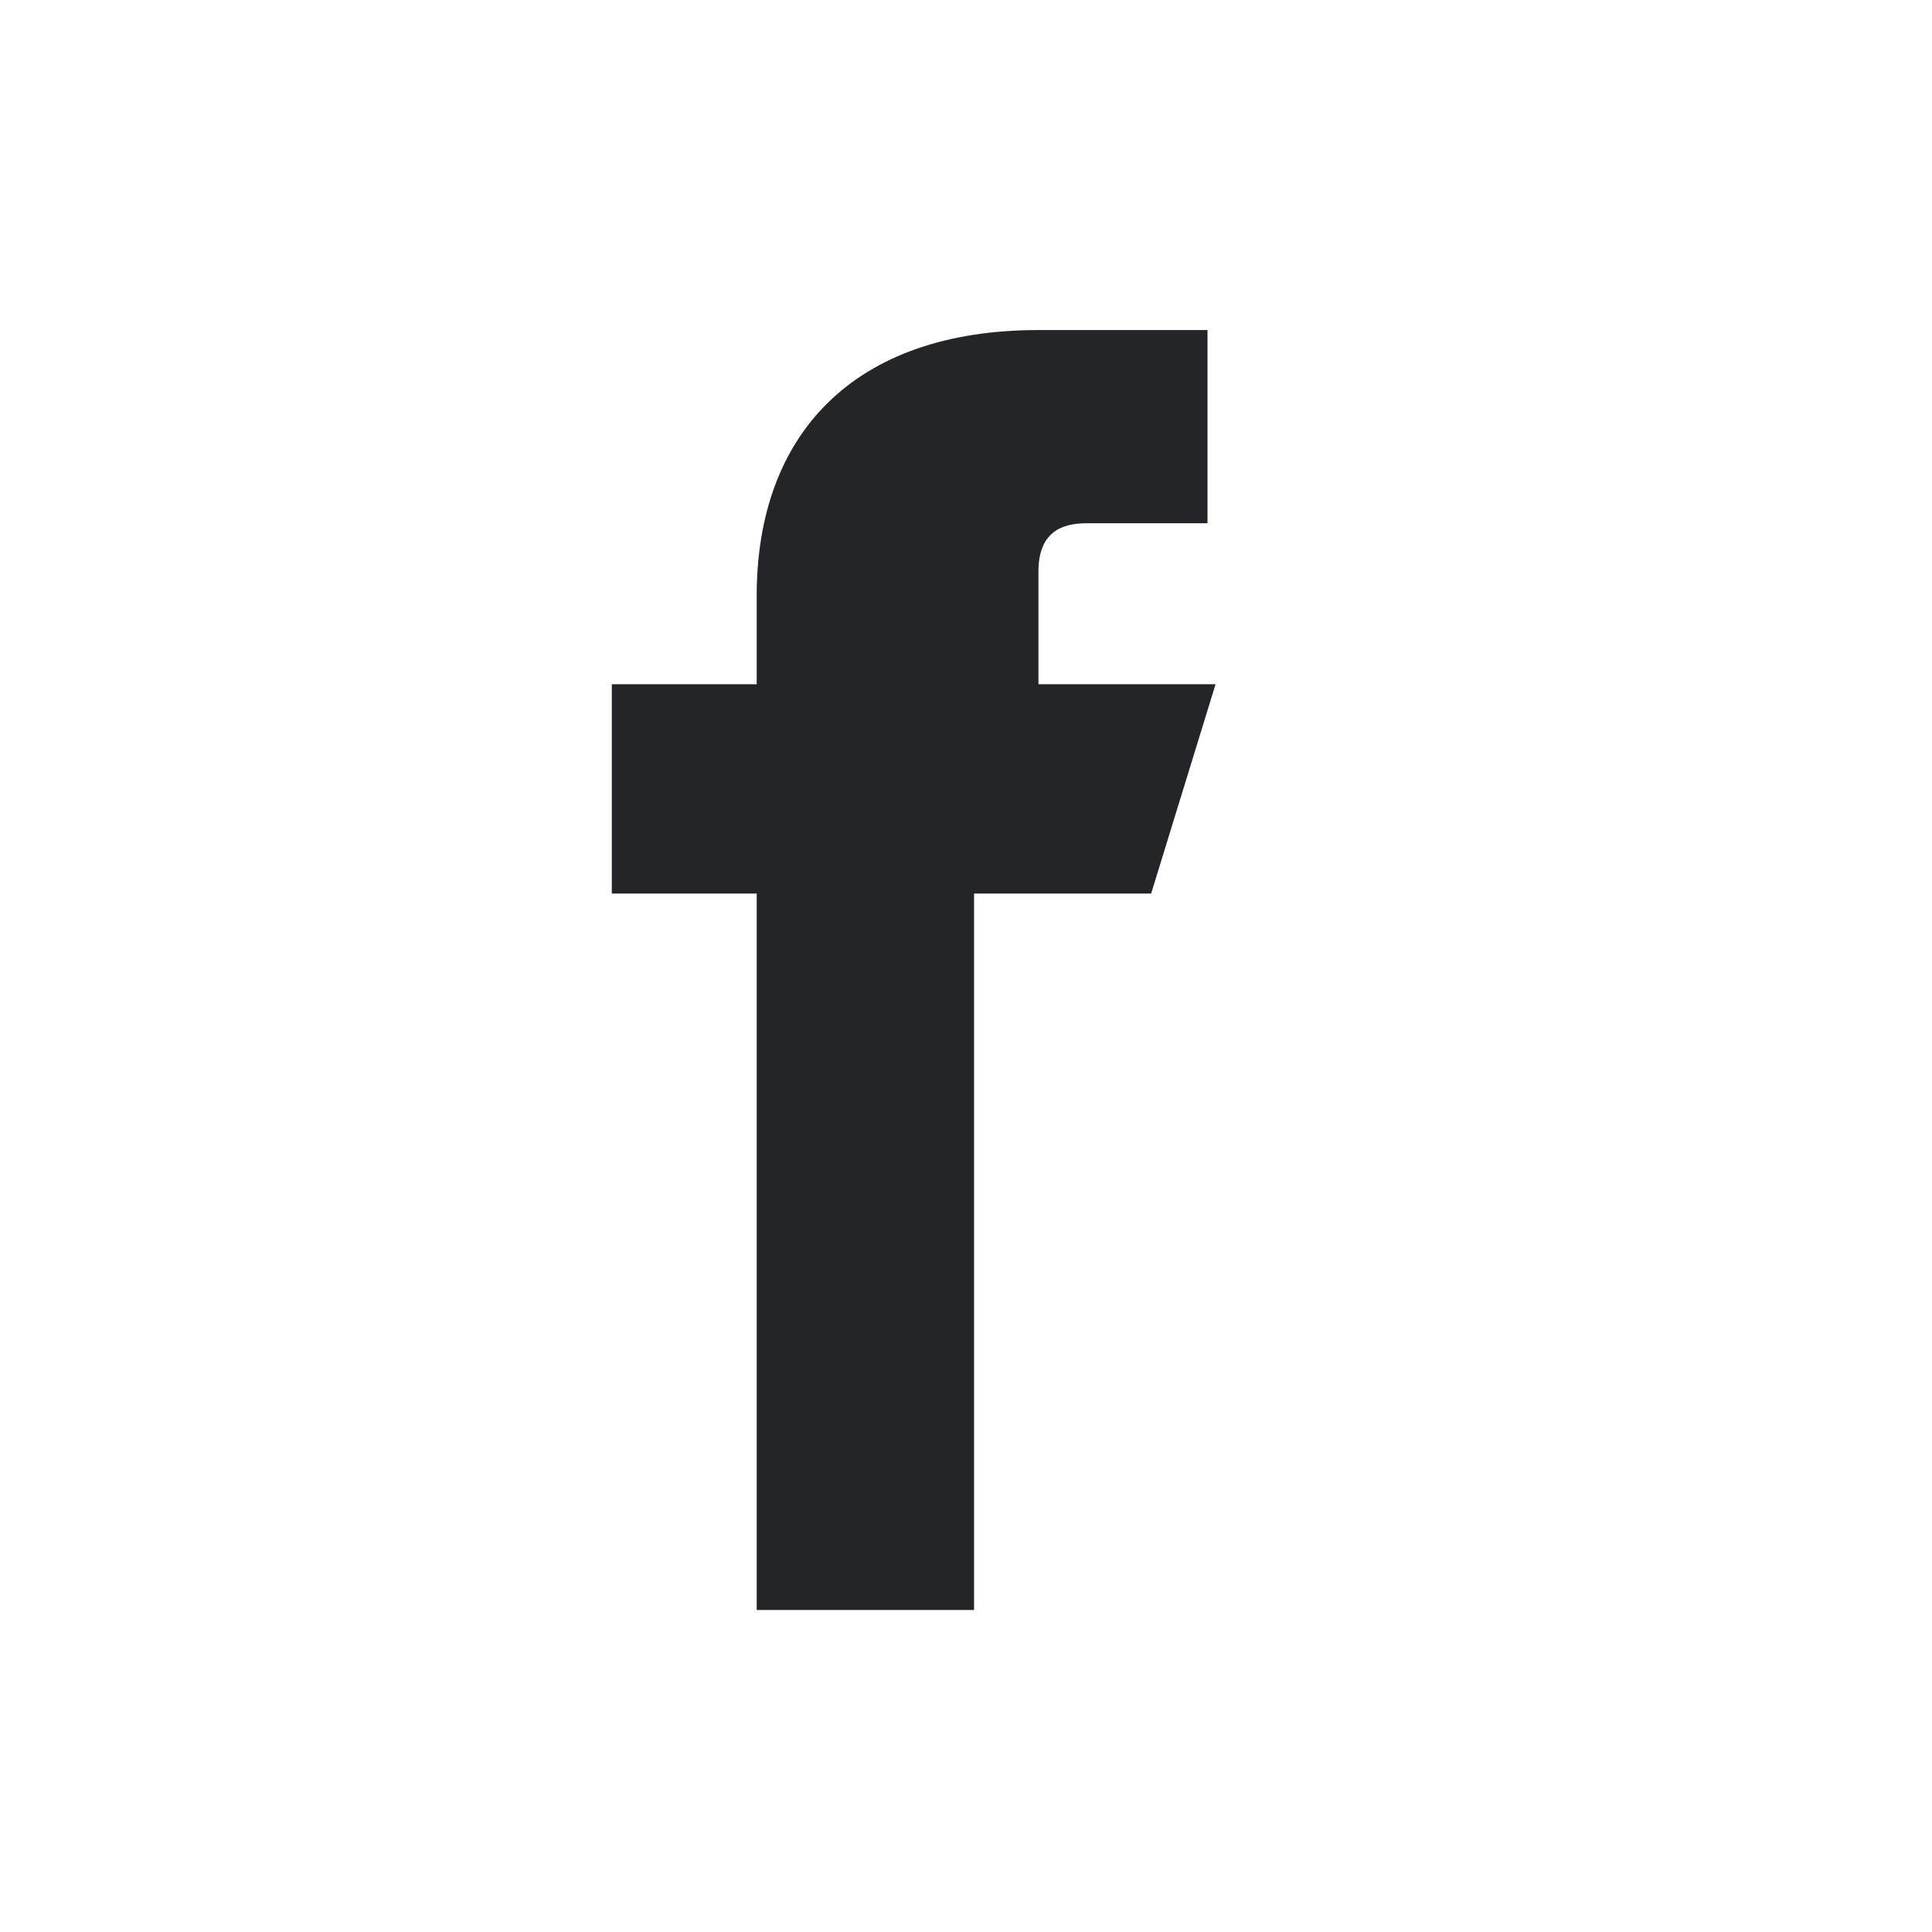
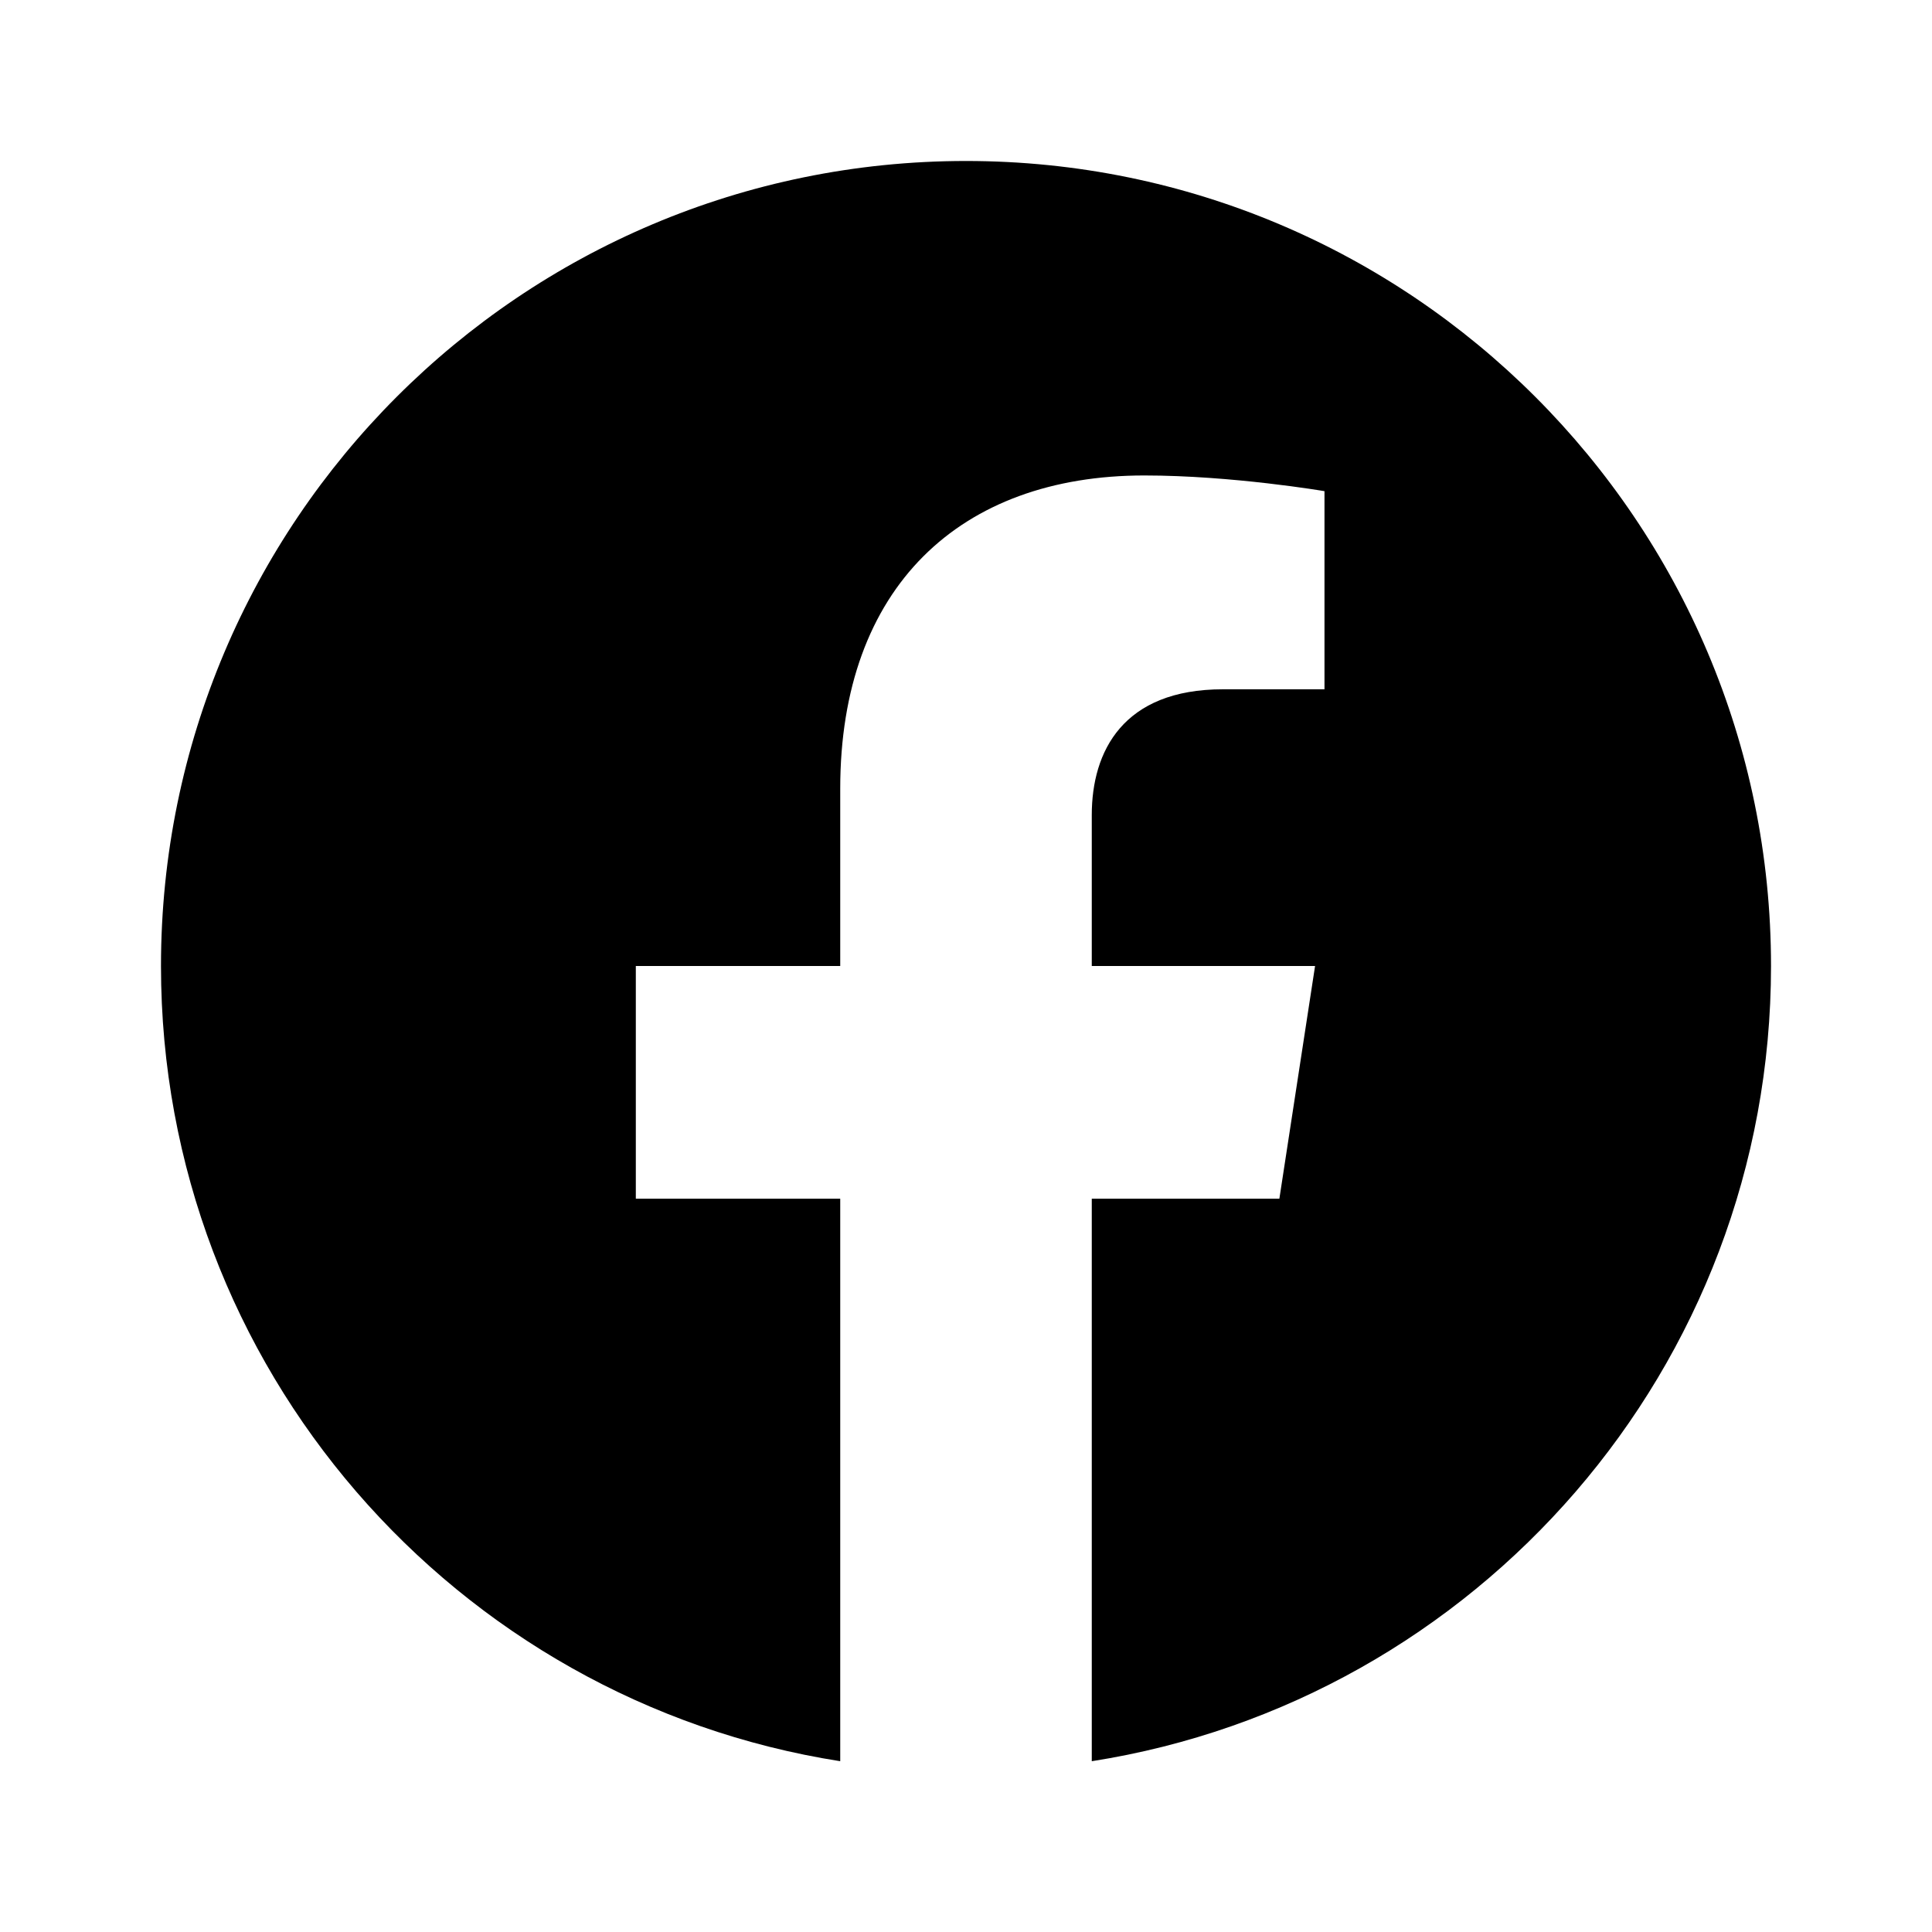
- <svg xmlns="http://www.w3.org/2000/svg" viewBox="0 0 24 24" width="24" height="24">
-   <path fill="#242528" d="M15.1 8.5h-2.2V7.1c0-.5.3-.6.6-.6h1.5V4.1h-2.1C10.6 4.1 9.4 5.4 9.4 7.4v1.1H7.6v2.6h1.8V20h2.7v-8.9h2.2l.8-2.6z" />
+ <svg xmlns="http://www.w3.org/2000/svg" preserveAspectRatio="none" overflow="visible" style="display: block;" width="40" height="40" viewBox="0 0 40 40" fill="none">
+   <g id="Frame">
+     <path id="Vector" d="M36.667 20C36.667 10.795 29.205 3.333 20 3.333C10.795 3.333 3.333 10.795 3.333 20C3.333 28.319 9.428 35.214 17.396 36.464V24.818H13.164V20H17.396V16.328C17.396 12.151 19.884 9.844 23.691 9.844C25.515 9.844 27.422 10.169 27.422 10.169V14.271H25.32C23.25 14.271 22.604 15.556 22.604 16.874V20H27.227L26.488 24.818H22.604V36.464C30.572 35.214 36.667 28.319 36.667 20Z" fill="black" />
+   </g>
</svg>
